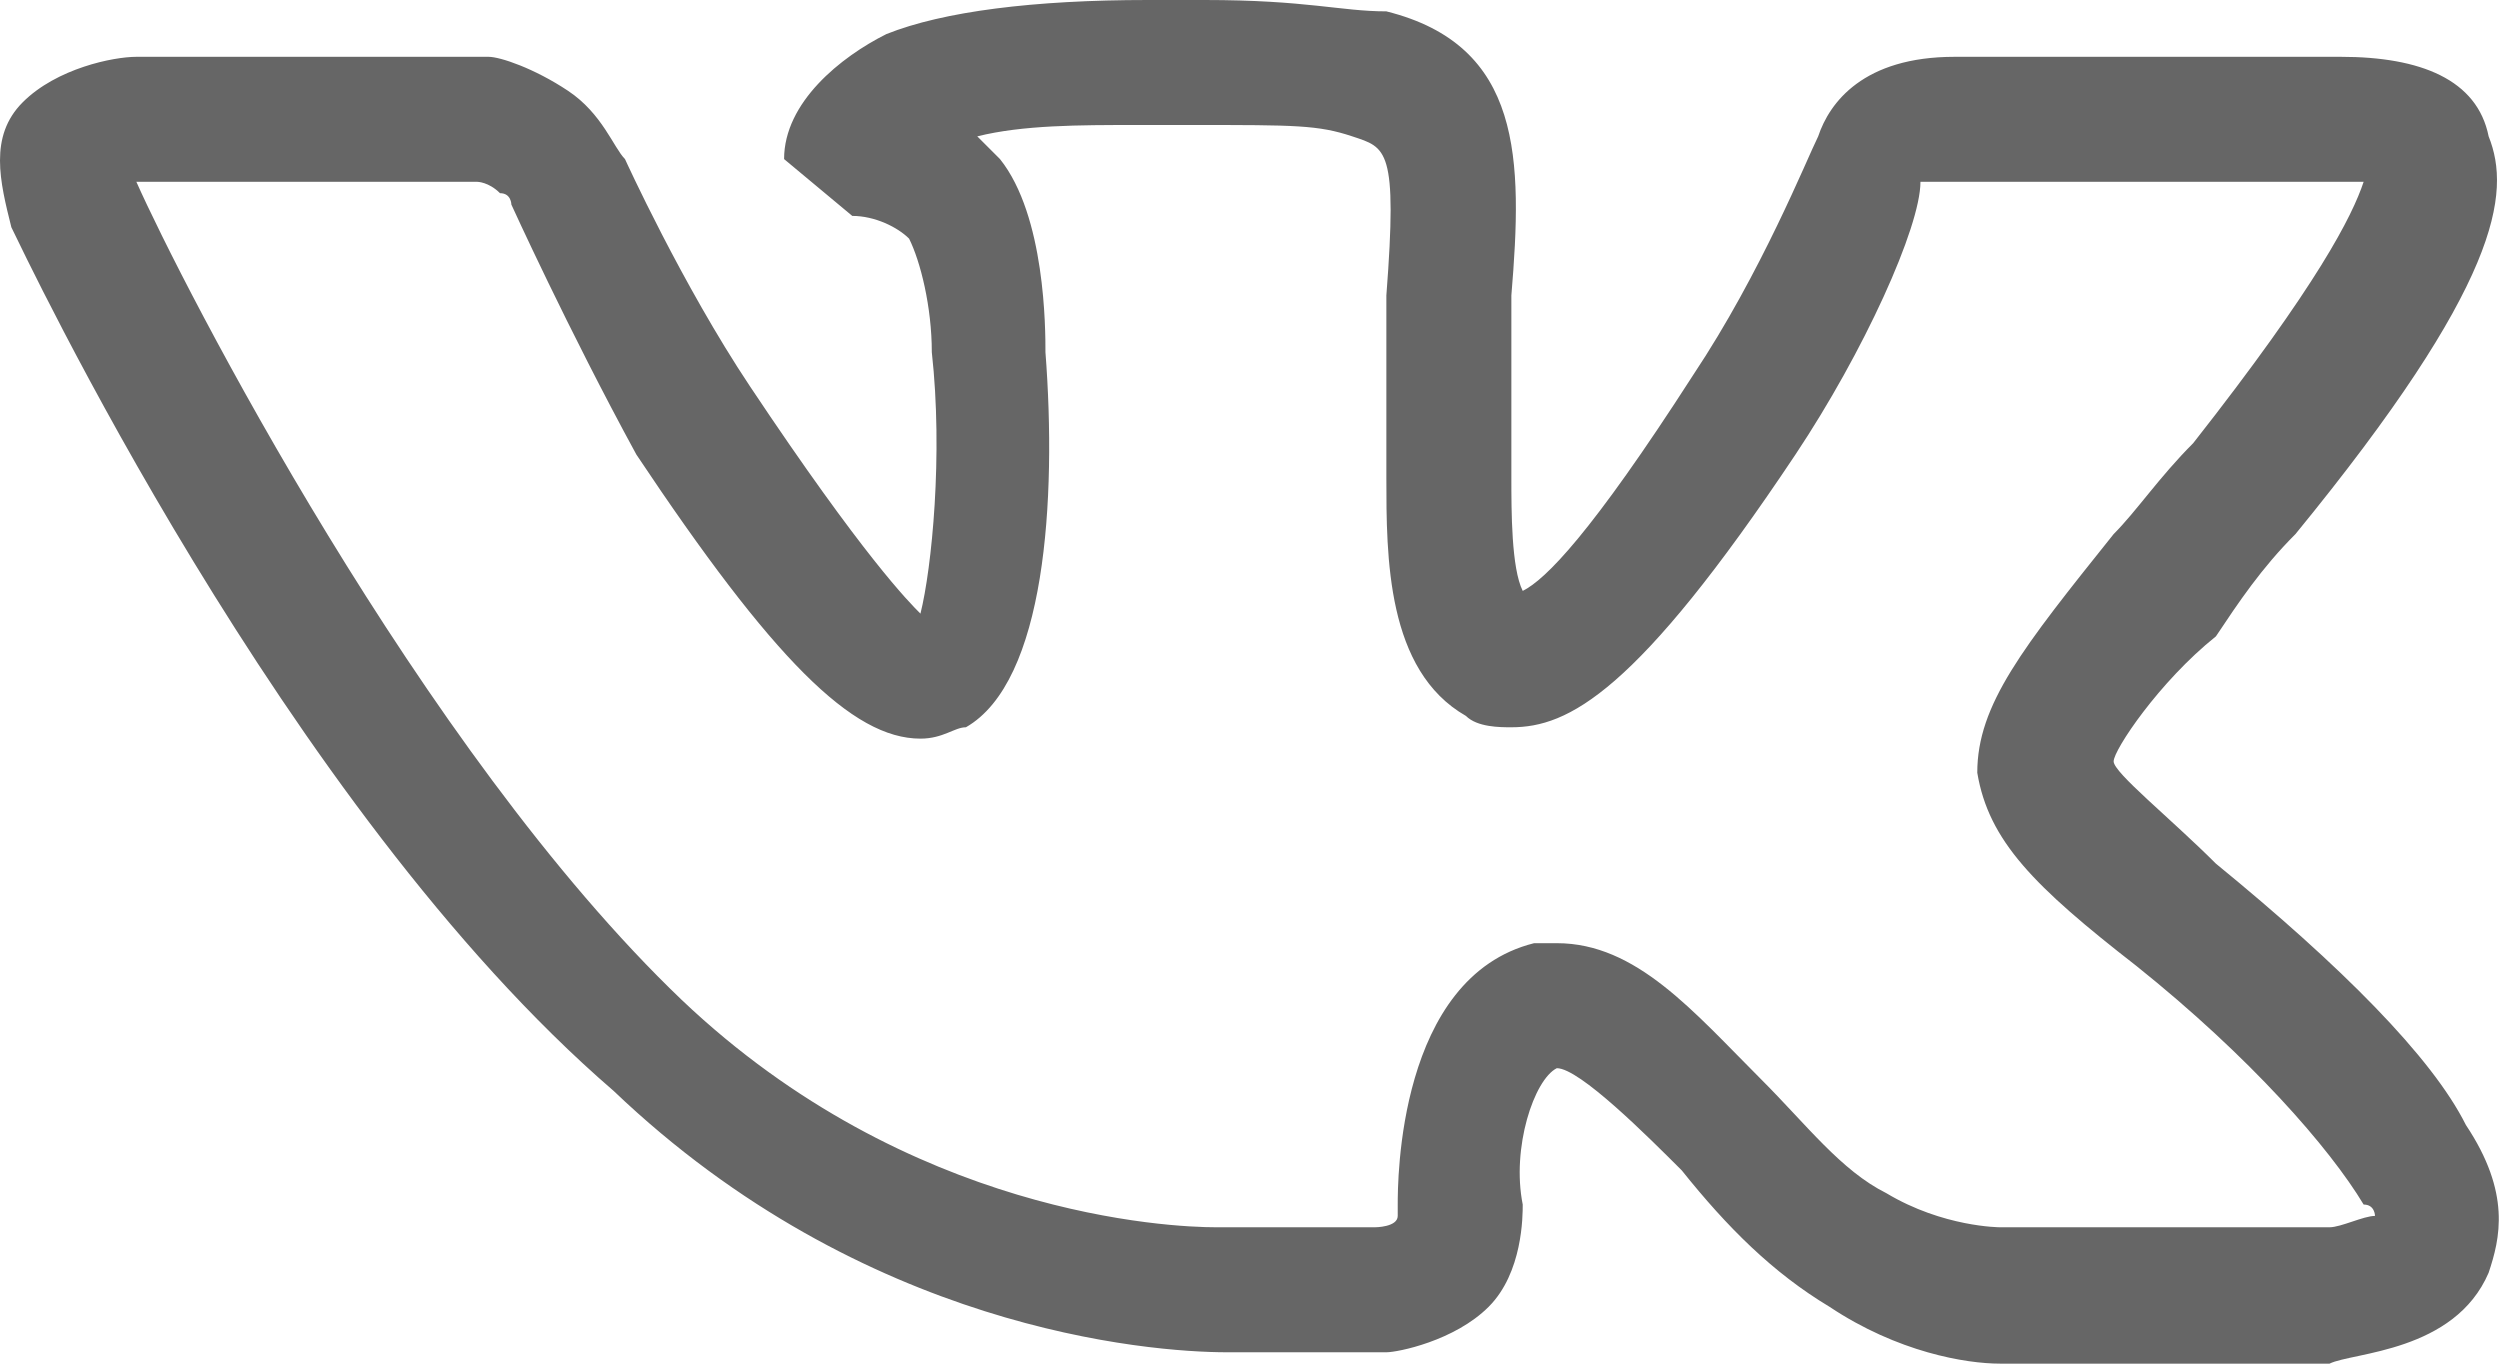
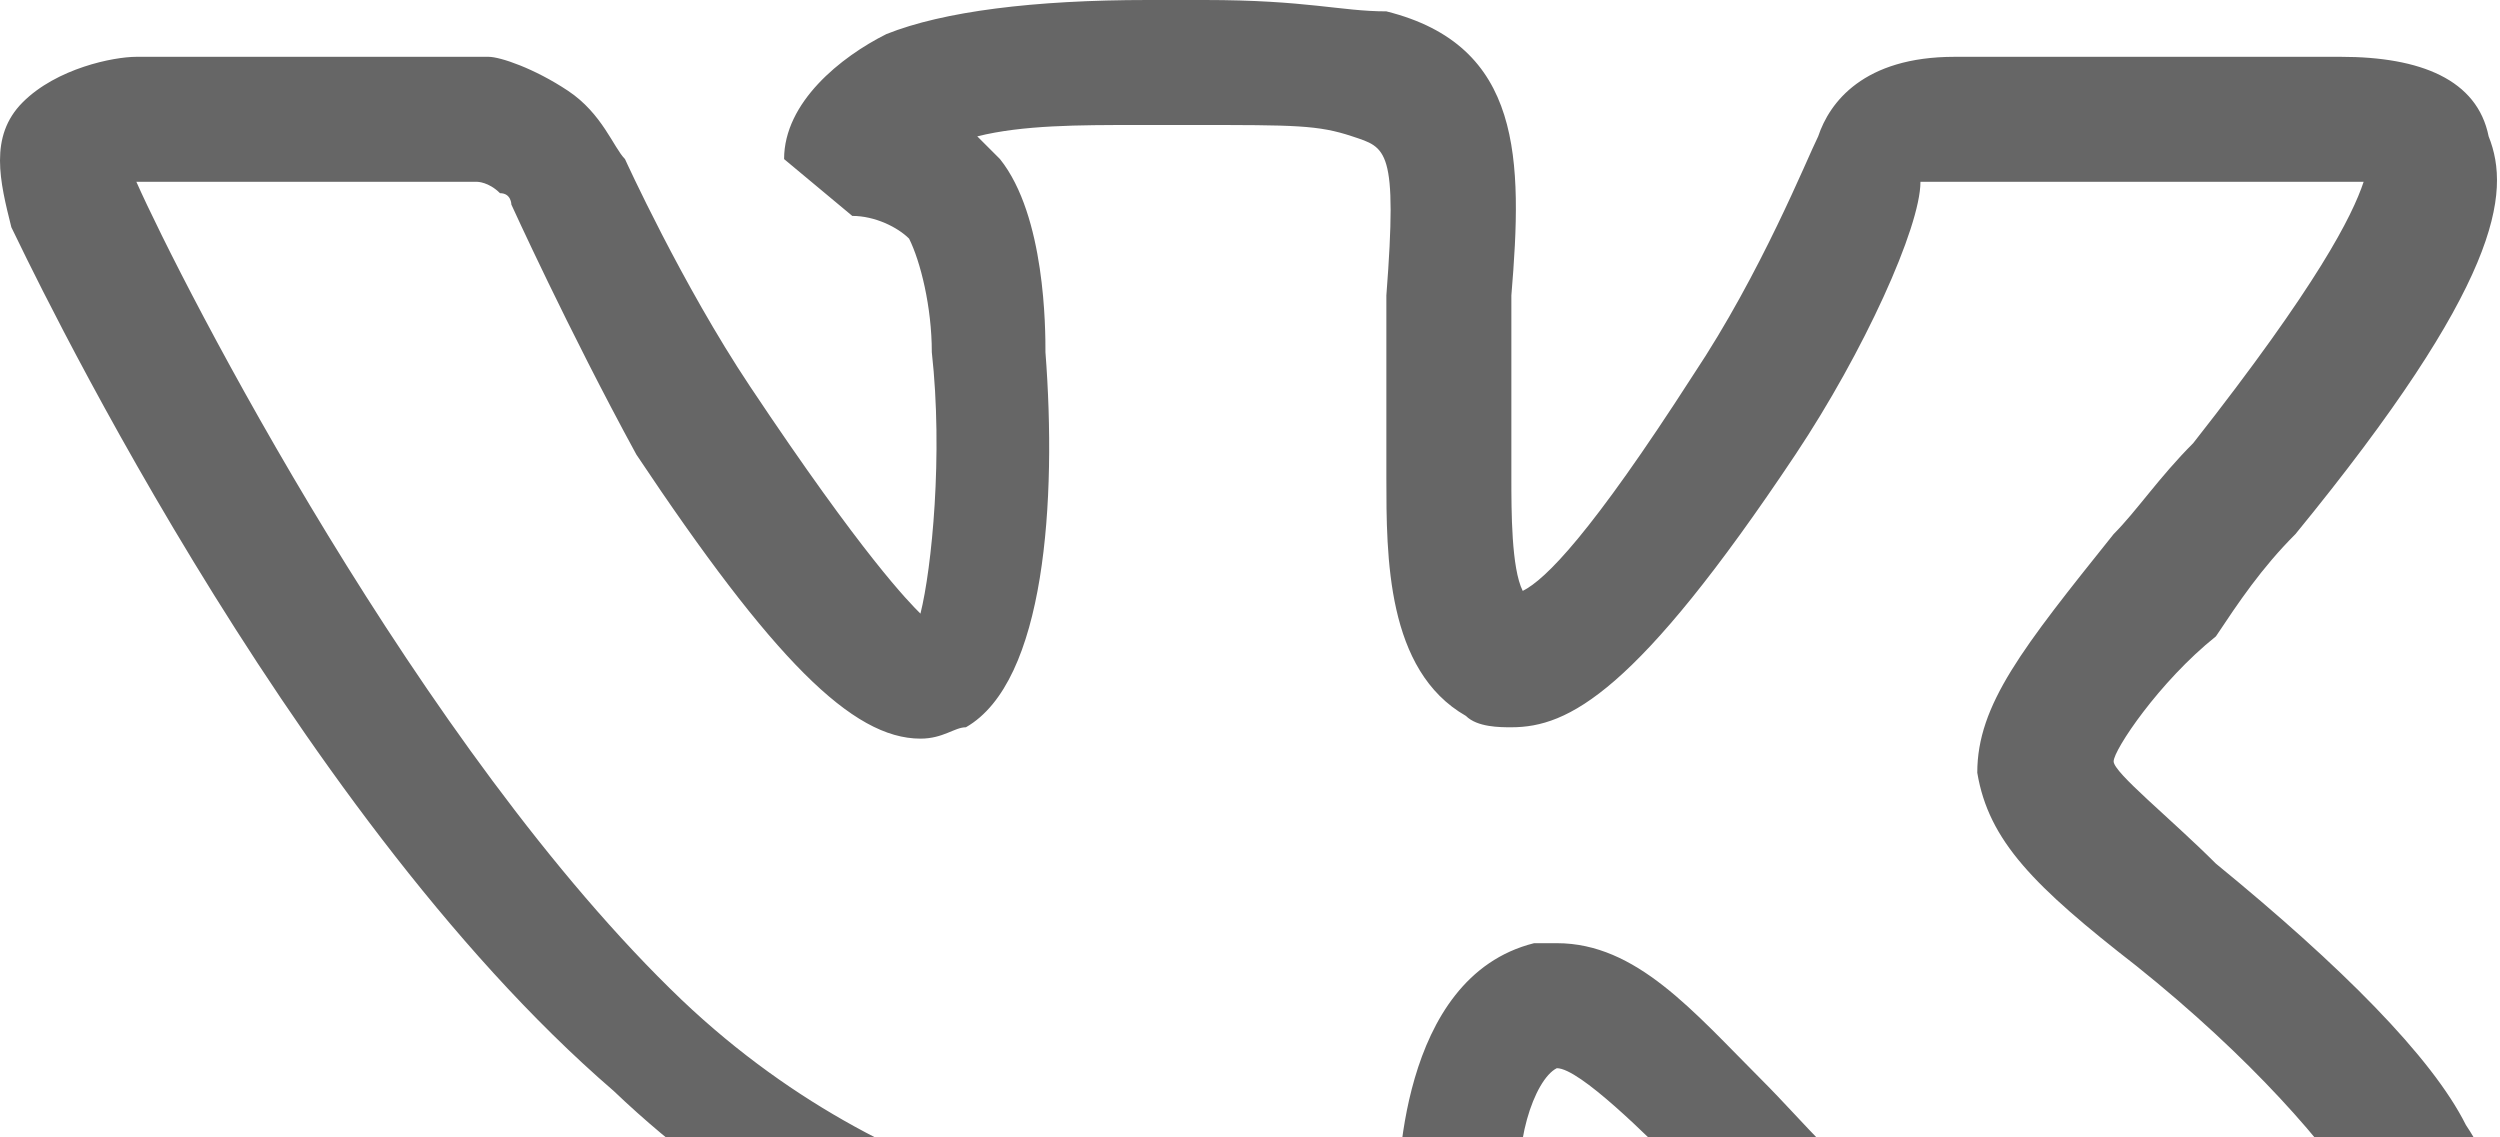
- <svg xmlns="http://www.w3.org/2000/svg" version="1.1" x="0px" y="0px" viewBox="0 0 22 12" style="enable-background:new 0 0 22 12;" xml:space="preserve" fill="#666666">
+ <svg xmlns="http://www.w3.org/2000/svg" version="1.1" x="0px" y="0px" viewBox="0 0 22 10" xml:space="preserve" fill="#666666" width="15%" height="15%">
  <g>
    <path d="M17.6,12c-0.3,0-0.9-0.1-1.5-0.5c-0.5-0.3-0.9-0.7-1.3-1.2c-0.3-0.3-0.9-0.9-1.1-0.9c-0.2,0.1-0.4,0.7-0.3,1.2   c0,0.1,0,0.6-0.3,0.9c-0.3,0.3-0.8,0.4-0.9,0.4h-1.4c-0.7,0-3.2-0.2-5.4-2.3C2.5,7.1,0.2,2.2,0.1,2C0,1.6-0.1,1.2,0.2,0.9   s0.8-0.4,1-0.4h3h0.1c0.1,0,0.4,0.1,0.7,0.3C5.3,1,5.4,1.3,5.5,1.4c0,0,0.5,1.1,1.1,2c1,1.5,1.4,1.9,1.5,2C8.2,5,8.3,4,8.2,3.1   c0-0.4-0.1-0.8-0.2-1C7.9,2,7.7,1.9,7.5,1.9L6.9,1.4c0-0.5,0.5-0.9,0.9-1.1C8.3,0.1,9.1,0,10.1,0h0.5c0.9,0,1.2,0.1,1.6,0.1   c1.2,0.3,1.2,1.3,1.1,2.5c0,0.4,0,0.8,0,1.2c0,0.1,0,0.2,0,0.4c0,0.3,0,0.8,0.1,1c0.2-0.1,0.6-0.5,1.5-1.9c0.6-0.9,1-1.9,1.1-2.1   l0,0c0.1-0.3,0.4-0.7,1.2-0.7h3.1c0,0,0.1,0,0.3,0c0.7,0,1.2,0.2,1.3,0.7c0.2,0.5,0.1,1.3-1.7,3.5c-0.3,0.3-0.5,0.6-0.7,0.9   c-0.5,0.4-0.9,1-0.9,1.1s0.5,0.5,0.9,0.9c1.1,0.9,1.9,1.7,2.2,2.3c0.4,0.6,0.3,1,0.2,1.3c-0.3,0.7-1.2,0.7-1.4,0.8h-2.8   C17.7,12,17.6,12,17.6,12z M13.7,8.3c0.7,0,1.2,0.6,1.8,1.2c0.4,0.4,0.7,0.8,1.1,1c0.5,0.3,1,0.3,1,0.3h0.1h2.8   c0.1,0,0.3-0.1,0.4-0.1c0,0,0-0.1-0.1-0.1c-0.3-0.5-1-1.3-2-2.1c-0.9-0.7-1.3-1.1-1.4-1.7c0-0.6,0.4-1.1,1.2-2.1   c0.2-0.2,0.4-0.5,0.7-0.8c1.1-1.4,1.4-2,1.5-2.3c-0.1,0-0.5,0-0.5,0h-3.2c-0.1,0-0.2,0-0.2,0c0,0.4-0.5,1.5-1.1,2.4   c-1.4,2.1-2,2.4-2.5,2.4c-0.1,0-0.3,0-0.4-0.1c-0.7-0.4-0.7-1.4-0.7-2.1c0-0.1,0-0.2,0-0.3c0-0.5,0-0.9,0-1.3   c0.1-1.3,0-1.3-0.3-1.4s-0.5-0.1-1.4-0.1H10c-0.5,0-1,0-1.4,0.1c0.1,0.1,0.1,0.1,0.2,0.2c0.4,0.5,0.4,1.5,0.4,1.7   c0.1,1.3,0,2.9-0.7,3.3c-0.1,0-0.2,0.1-0.4,0.1C7.5,6.5,6.8,5.8,5.6,4C5,2.9,4.5,1.8,4.5,1.8s0-0.1-0.1-0.1   C4.3,1.6,4.2,1.6,4.2,1.6H1.3c0,0,0,0-0.1,0c0.4,0.9,2.5,5,4.8,7.2c2,1.9,4.3,2,4.7,2h1.4c0,0,0.2,0,0.2-0.1c0,0,0,0,0-0.1   c0-0.2,0-2,1.2-2.3C13.5,8.3,13.6,8.3,13.7,8.3z" />
  </g>
</svg>
